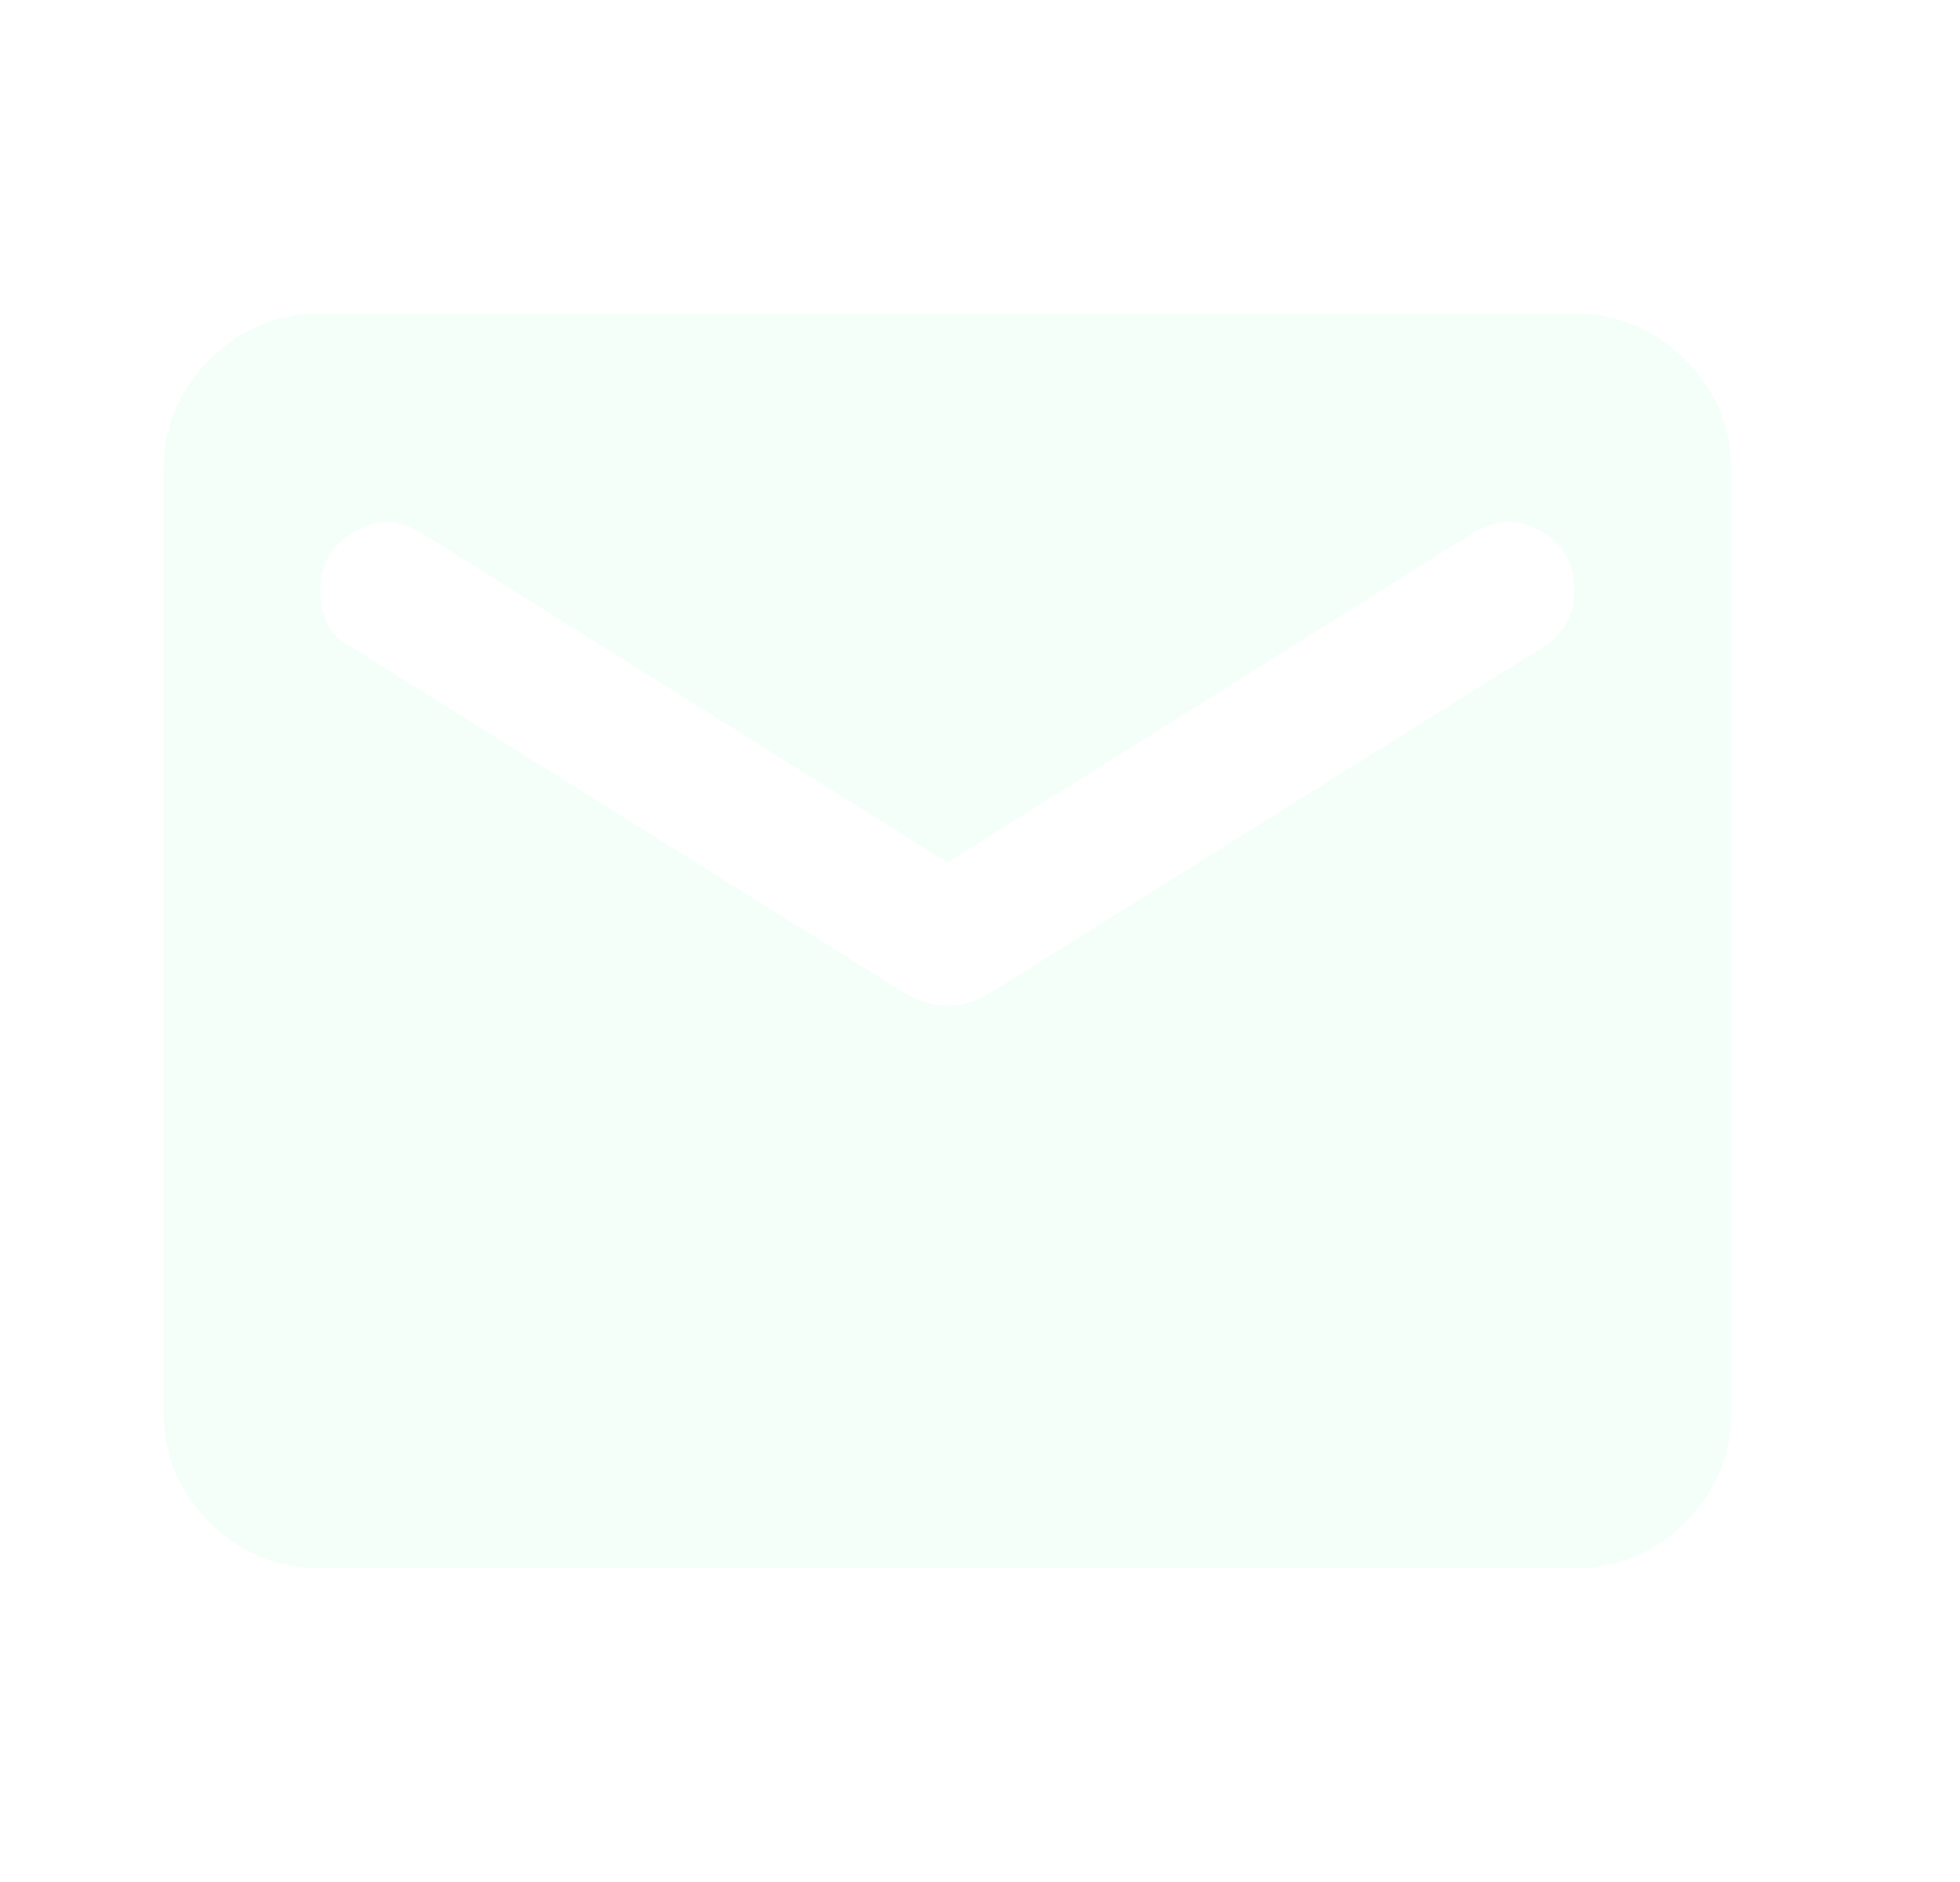
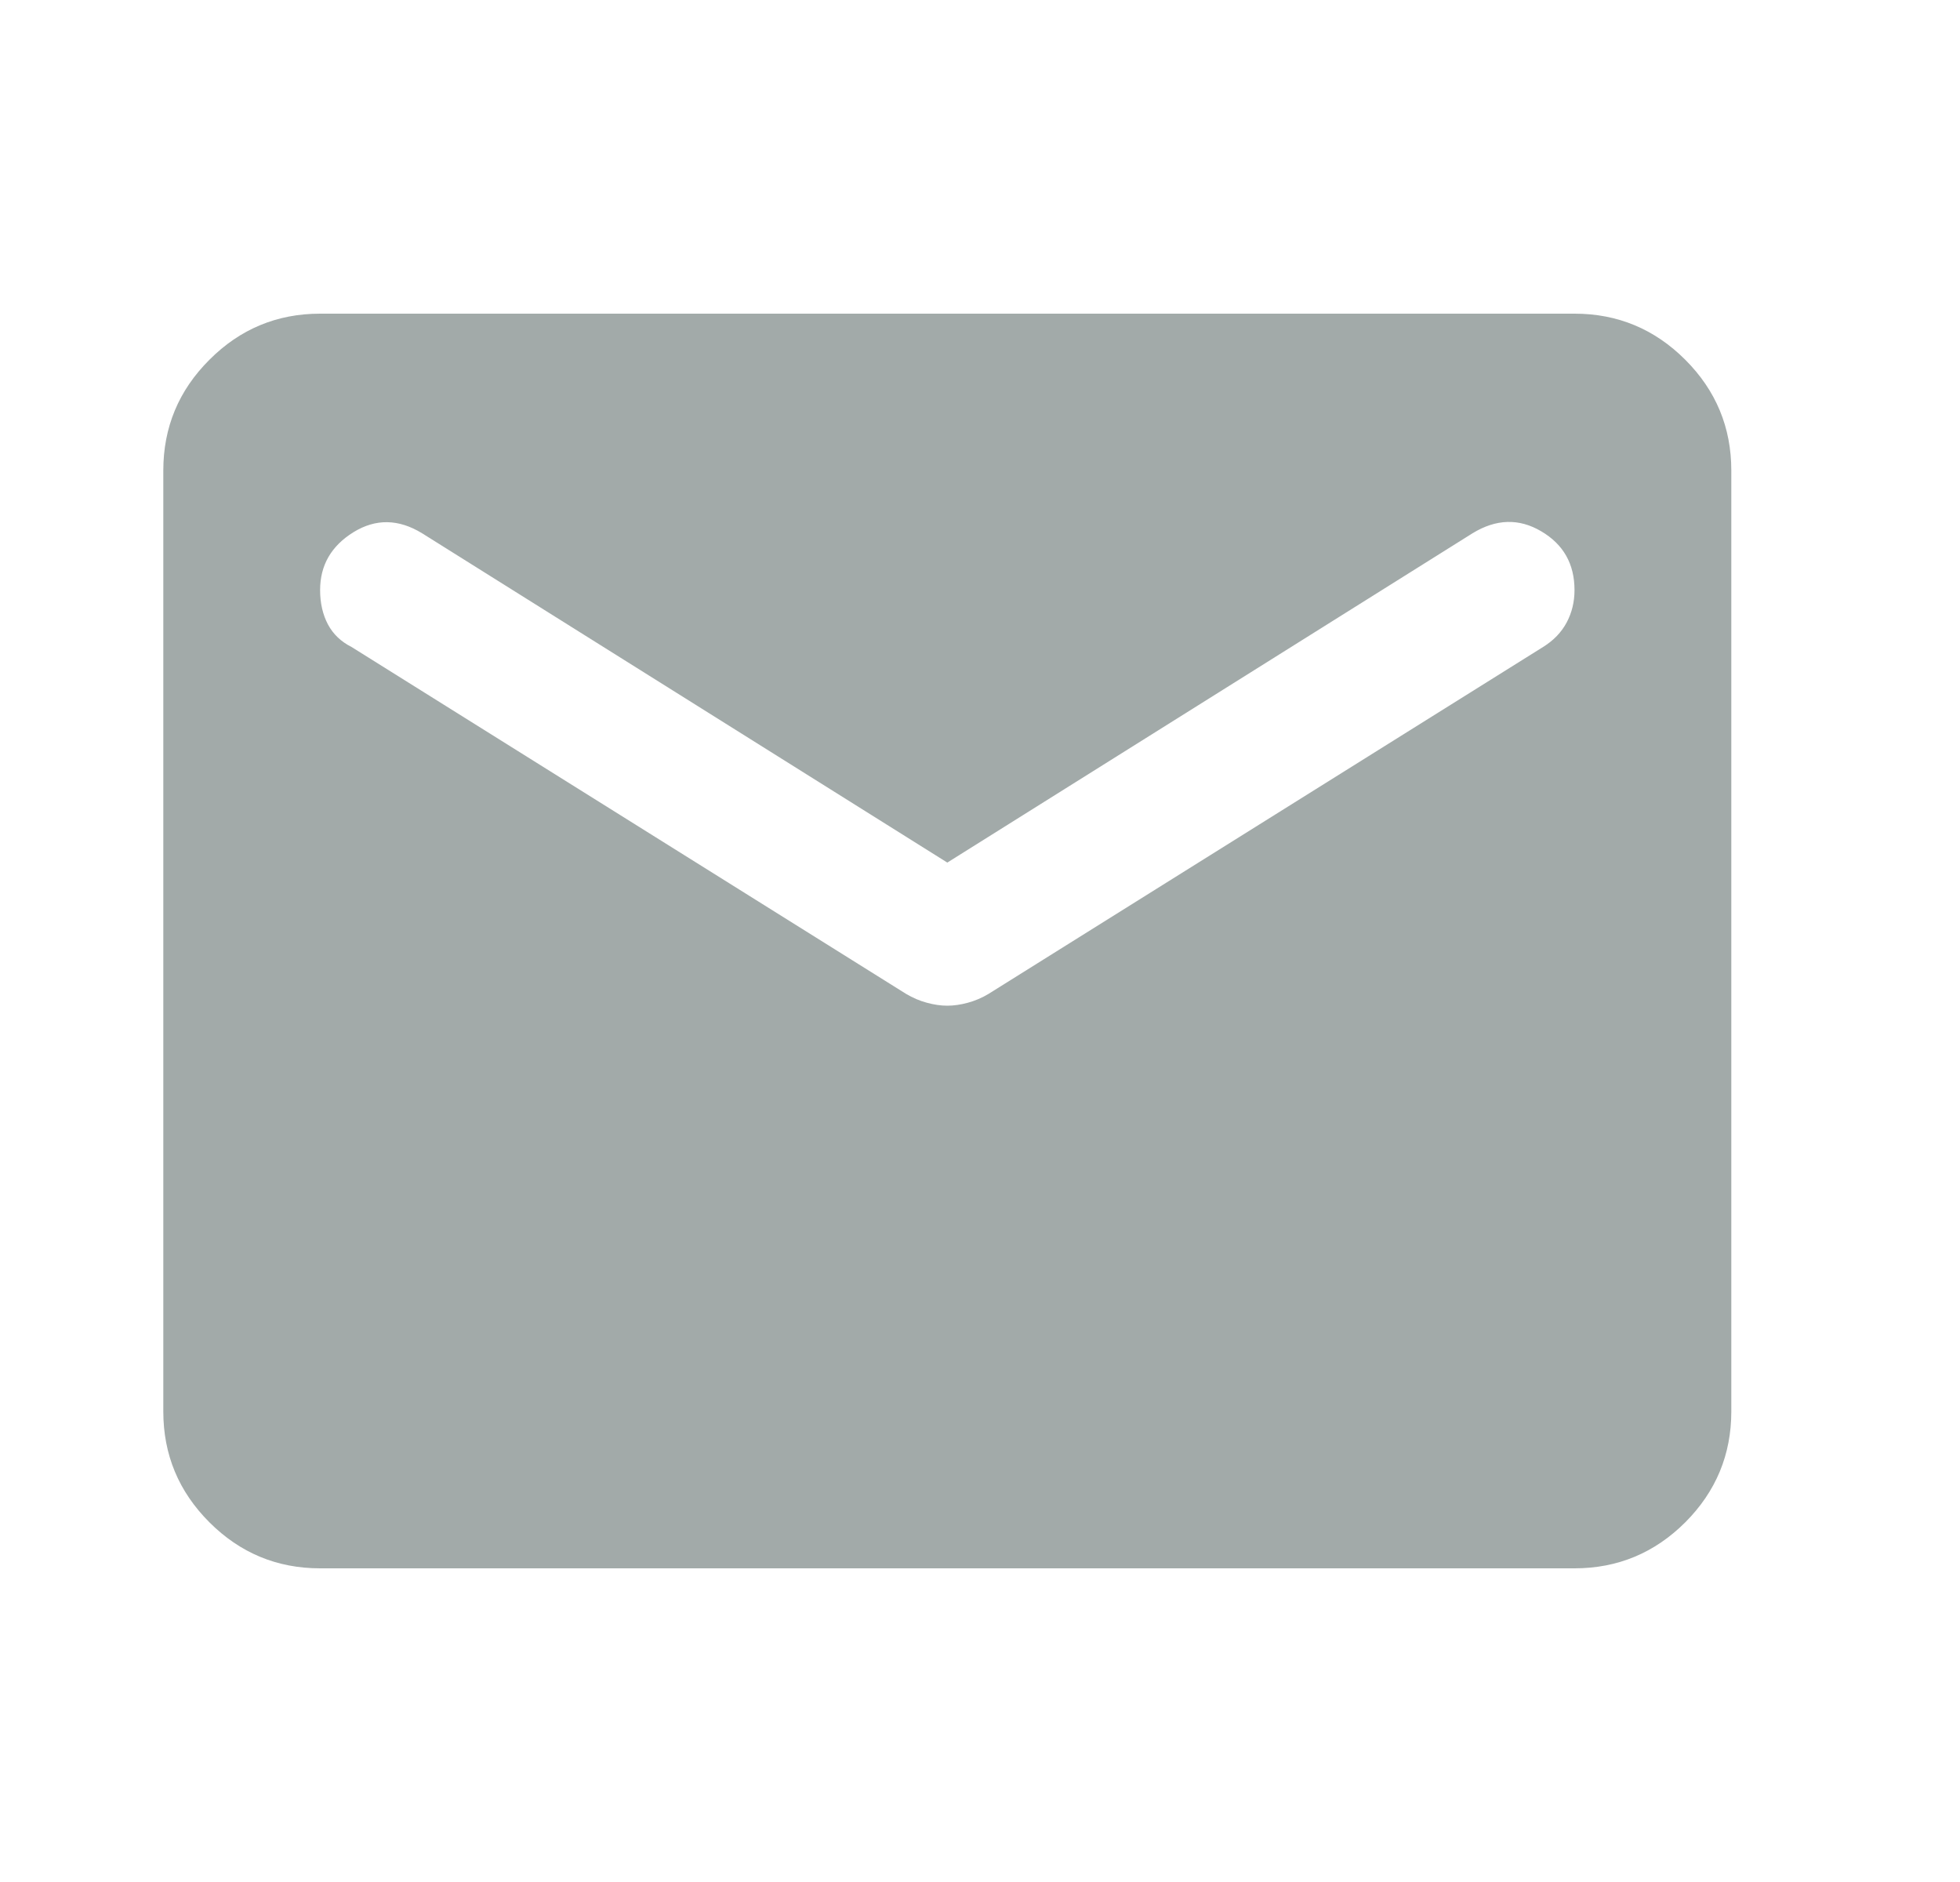
<svg xmlns="http://www.w3.org/2000/svg" width="25" height="24" viewBox="0 0 25 24" fill="none">
-   <path d="M4.083 20C3.533 20 3.062 19.804 2.671 19.413C2.279 19.021 2.083 18.55 2.083 18V6C2.083 5.45 2.279 4.979 2.671 4.588C3.062 4.196 3.533 4 4.083 4H20.083C20.633 4 21.104 4.196 21.496 4.588C21.887 4.979 22.083 5.45 22.083 6V18C22.083 18.55 21.887 19.021 21.496 19.413C21.104 19.804 20.633 20 20.083 20H4.083ZM12.083 12.825C12.167 12.825 12.254 12.812 12.346 12.787C12.438 12.762 12.525 12.725 12.608 12.675L19.683 8.25C19.817 8.167 19.917 8.062 19.983 7.938C20.05 7.812 20.083 7.675 20.083 7.525C20.083 7.192 19.942 6.942 19.658 6.775C19.375 6.608 19.083 6.617 18.783 6.8L12.083 11L5.383 6.8C5.083 6.617 4.792 6.612 4.508 6.787C4.225 6.963 4.083 7.208 4.083 7.525C4.083 7.692 4.117 7.838 4.183 7.963C4.25 8.088 4.35 8.183 4.483 8.25L11.558 12.675C11.642 12.725 11.729 12.762 11.821 12.787C11.912 12.812 12 12.825 12.083 12.825Z" fill="#F5FFF9" />
+   <path d="M4.083 20C3.533 20 3.062 19.804 2.671 19.413C2.279 19.021 2.083 18.55 2.083 18V6C2.083 5.45 2.279 4.979 2.671 4.588C3.062 4.196 3.533 4 4.083 4H20.083C20.633 4 21.104 4.196 21.496 4.588C21.887 4.979 22.083 5.45 22.083 6V18C22.083 18.55 21.887 19.021 21.496 19.413C21.104 19.804 20.633 20 20.083 20H4.083ZM12.083 12.825C12.167 12.825 12.254 12.812 12.346 12.787C12.438 12.762 12.525 12.725 12.608 12.675L19.683 8.25C19.817 8.167 19.917 8.062 19.983 7.938C20.05 7.812 20.083 7.675 20.083 7.525C20.083 7.192 19.942 6.942 19.658 6.775C19.375 6.608 19.083 6.617 18.783 6.8L12.083 11L5.383 6.8C5.083 6.617 4.792 6.612 4.508 6.787C4.225 6.963 4.083 7.208 4.083 7.525C4.083 7.692 4.117 7.838 4.183 7.963C4.25 8.088 4.35 8.183 4.483 8.25L11.558 12.675C11.642 12.725 11.729 12.762 11.821 12.787C11.912 12.812 12 12.825 12.083 12.825Z" fill="#A2AAA9" />
</svg>
